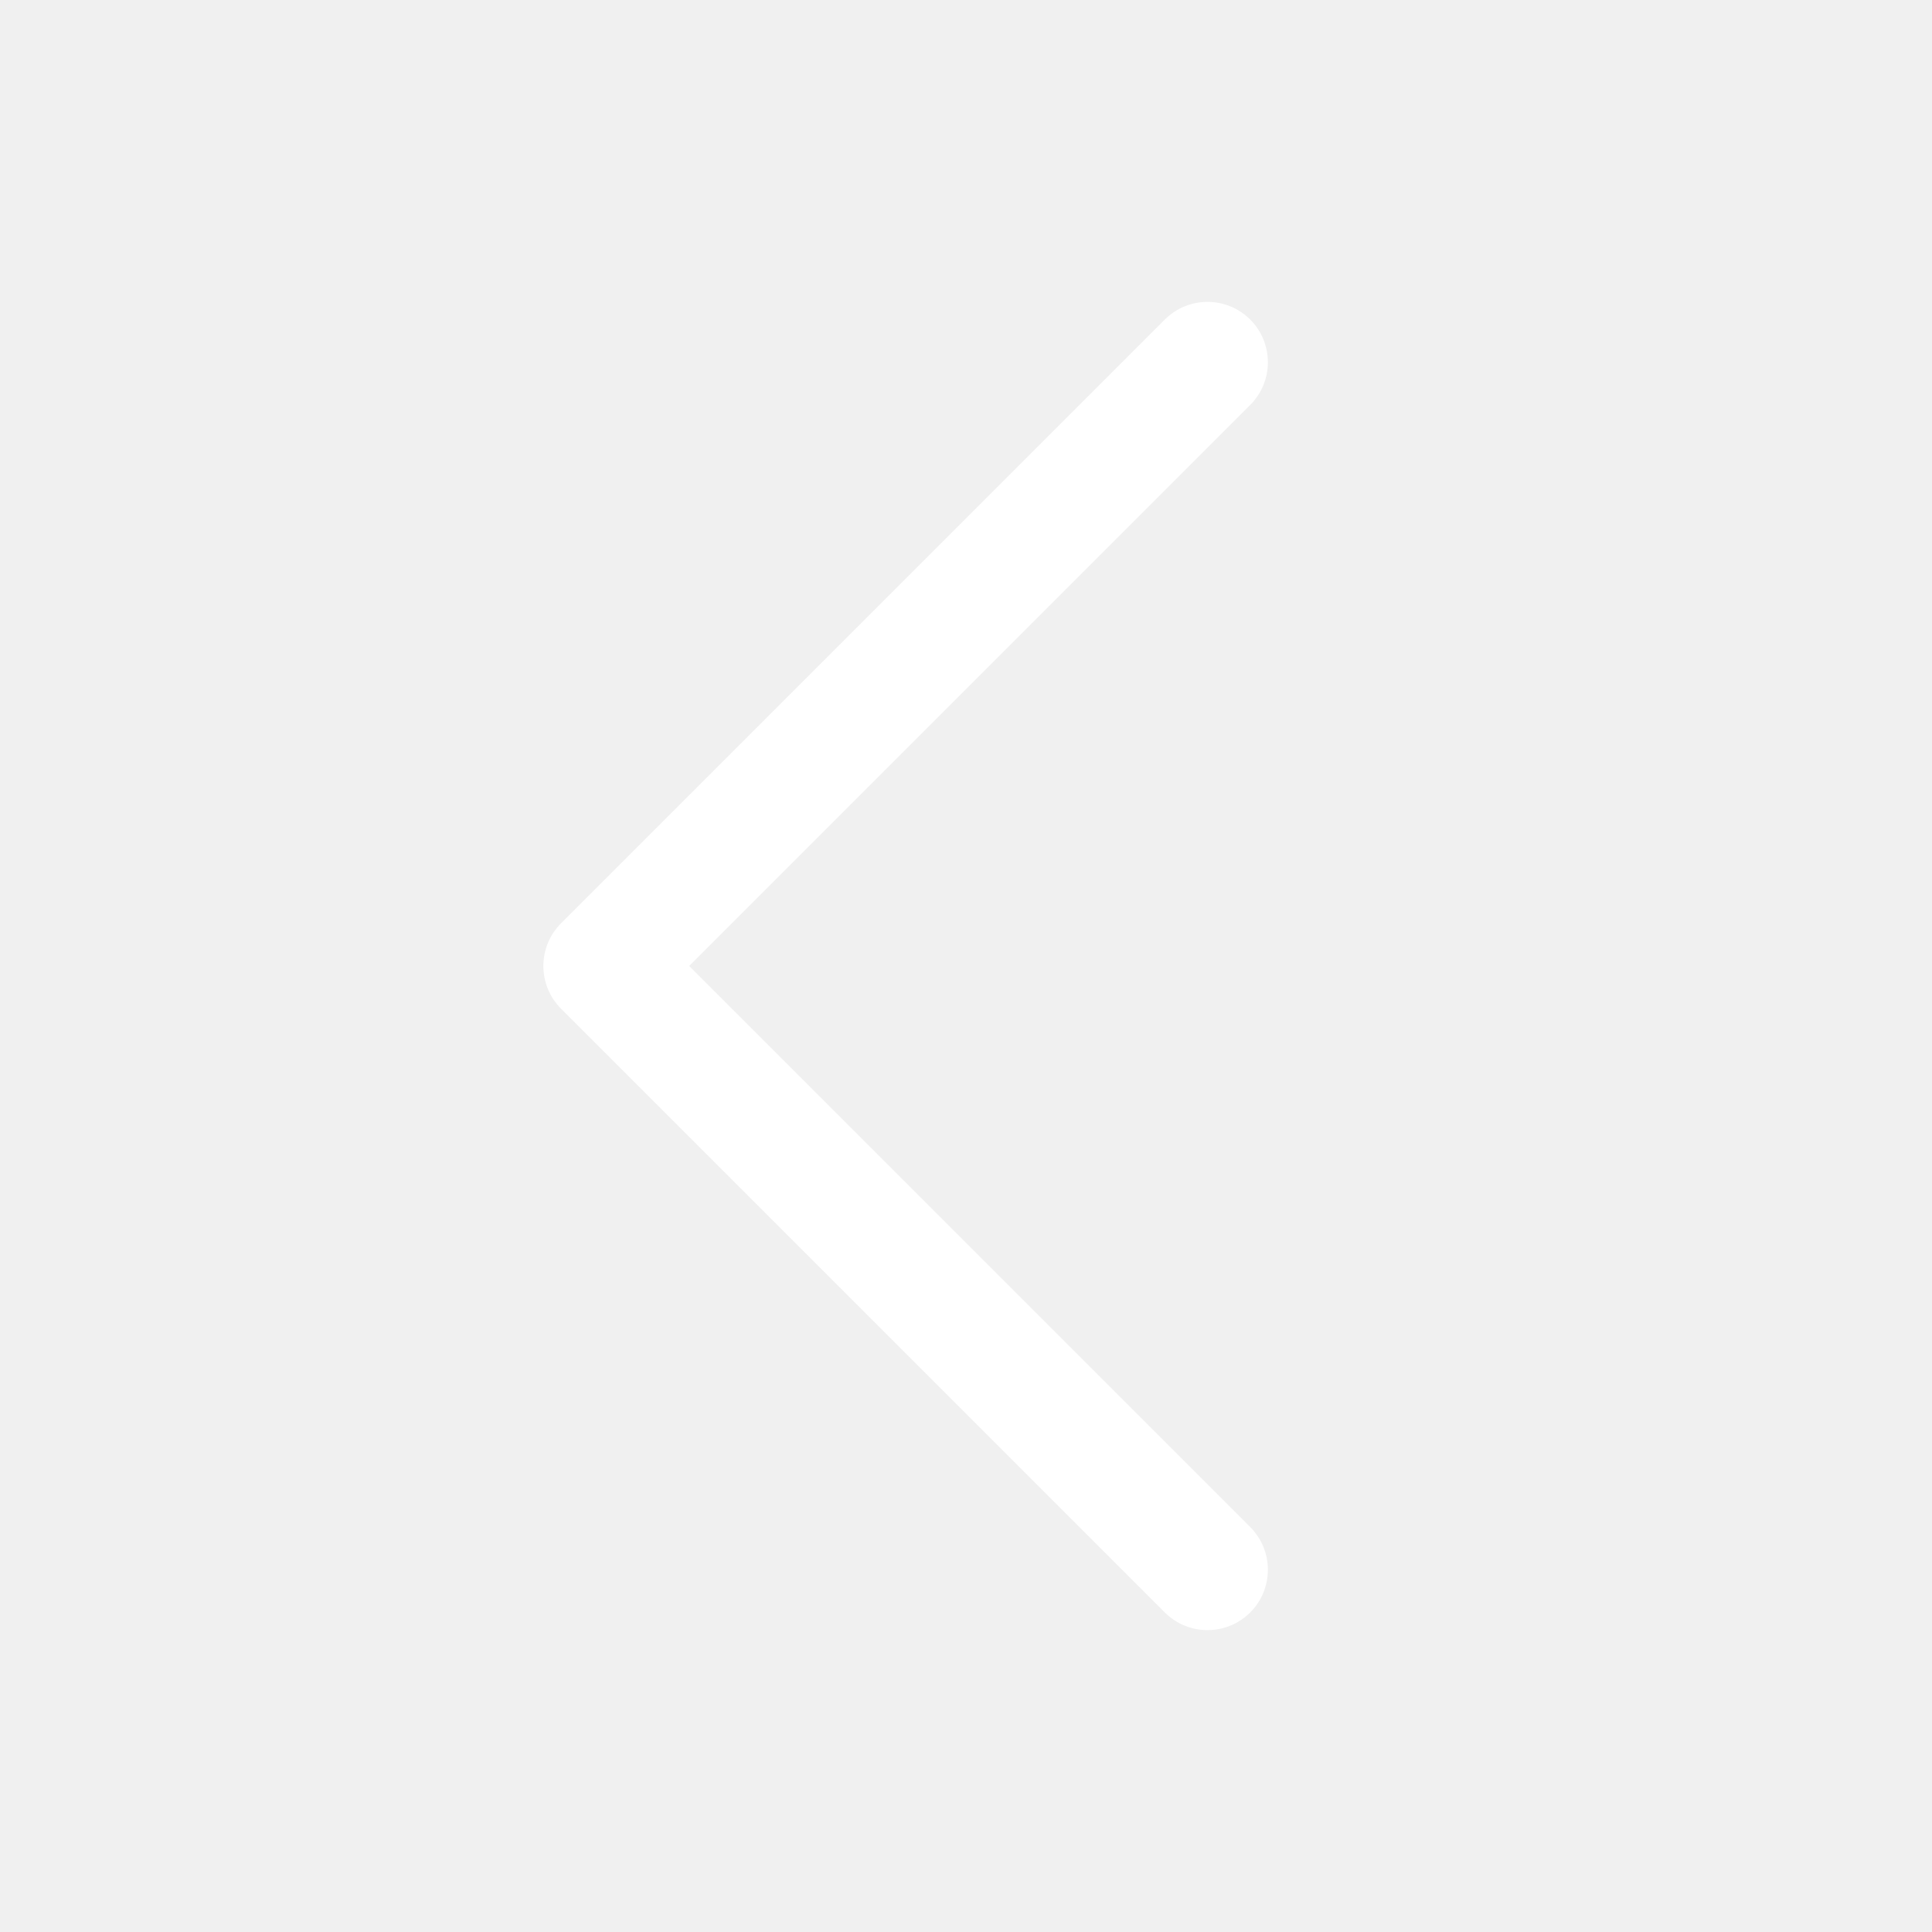
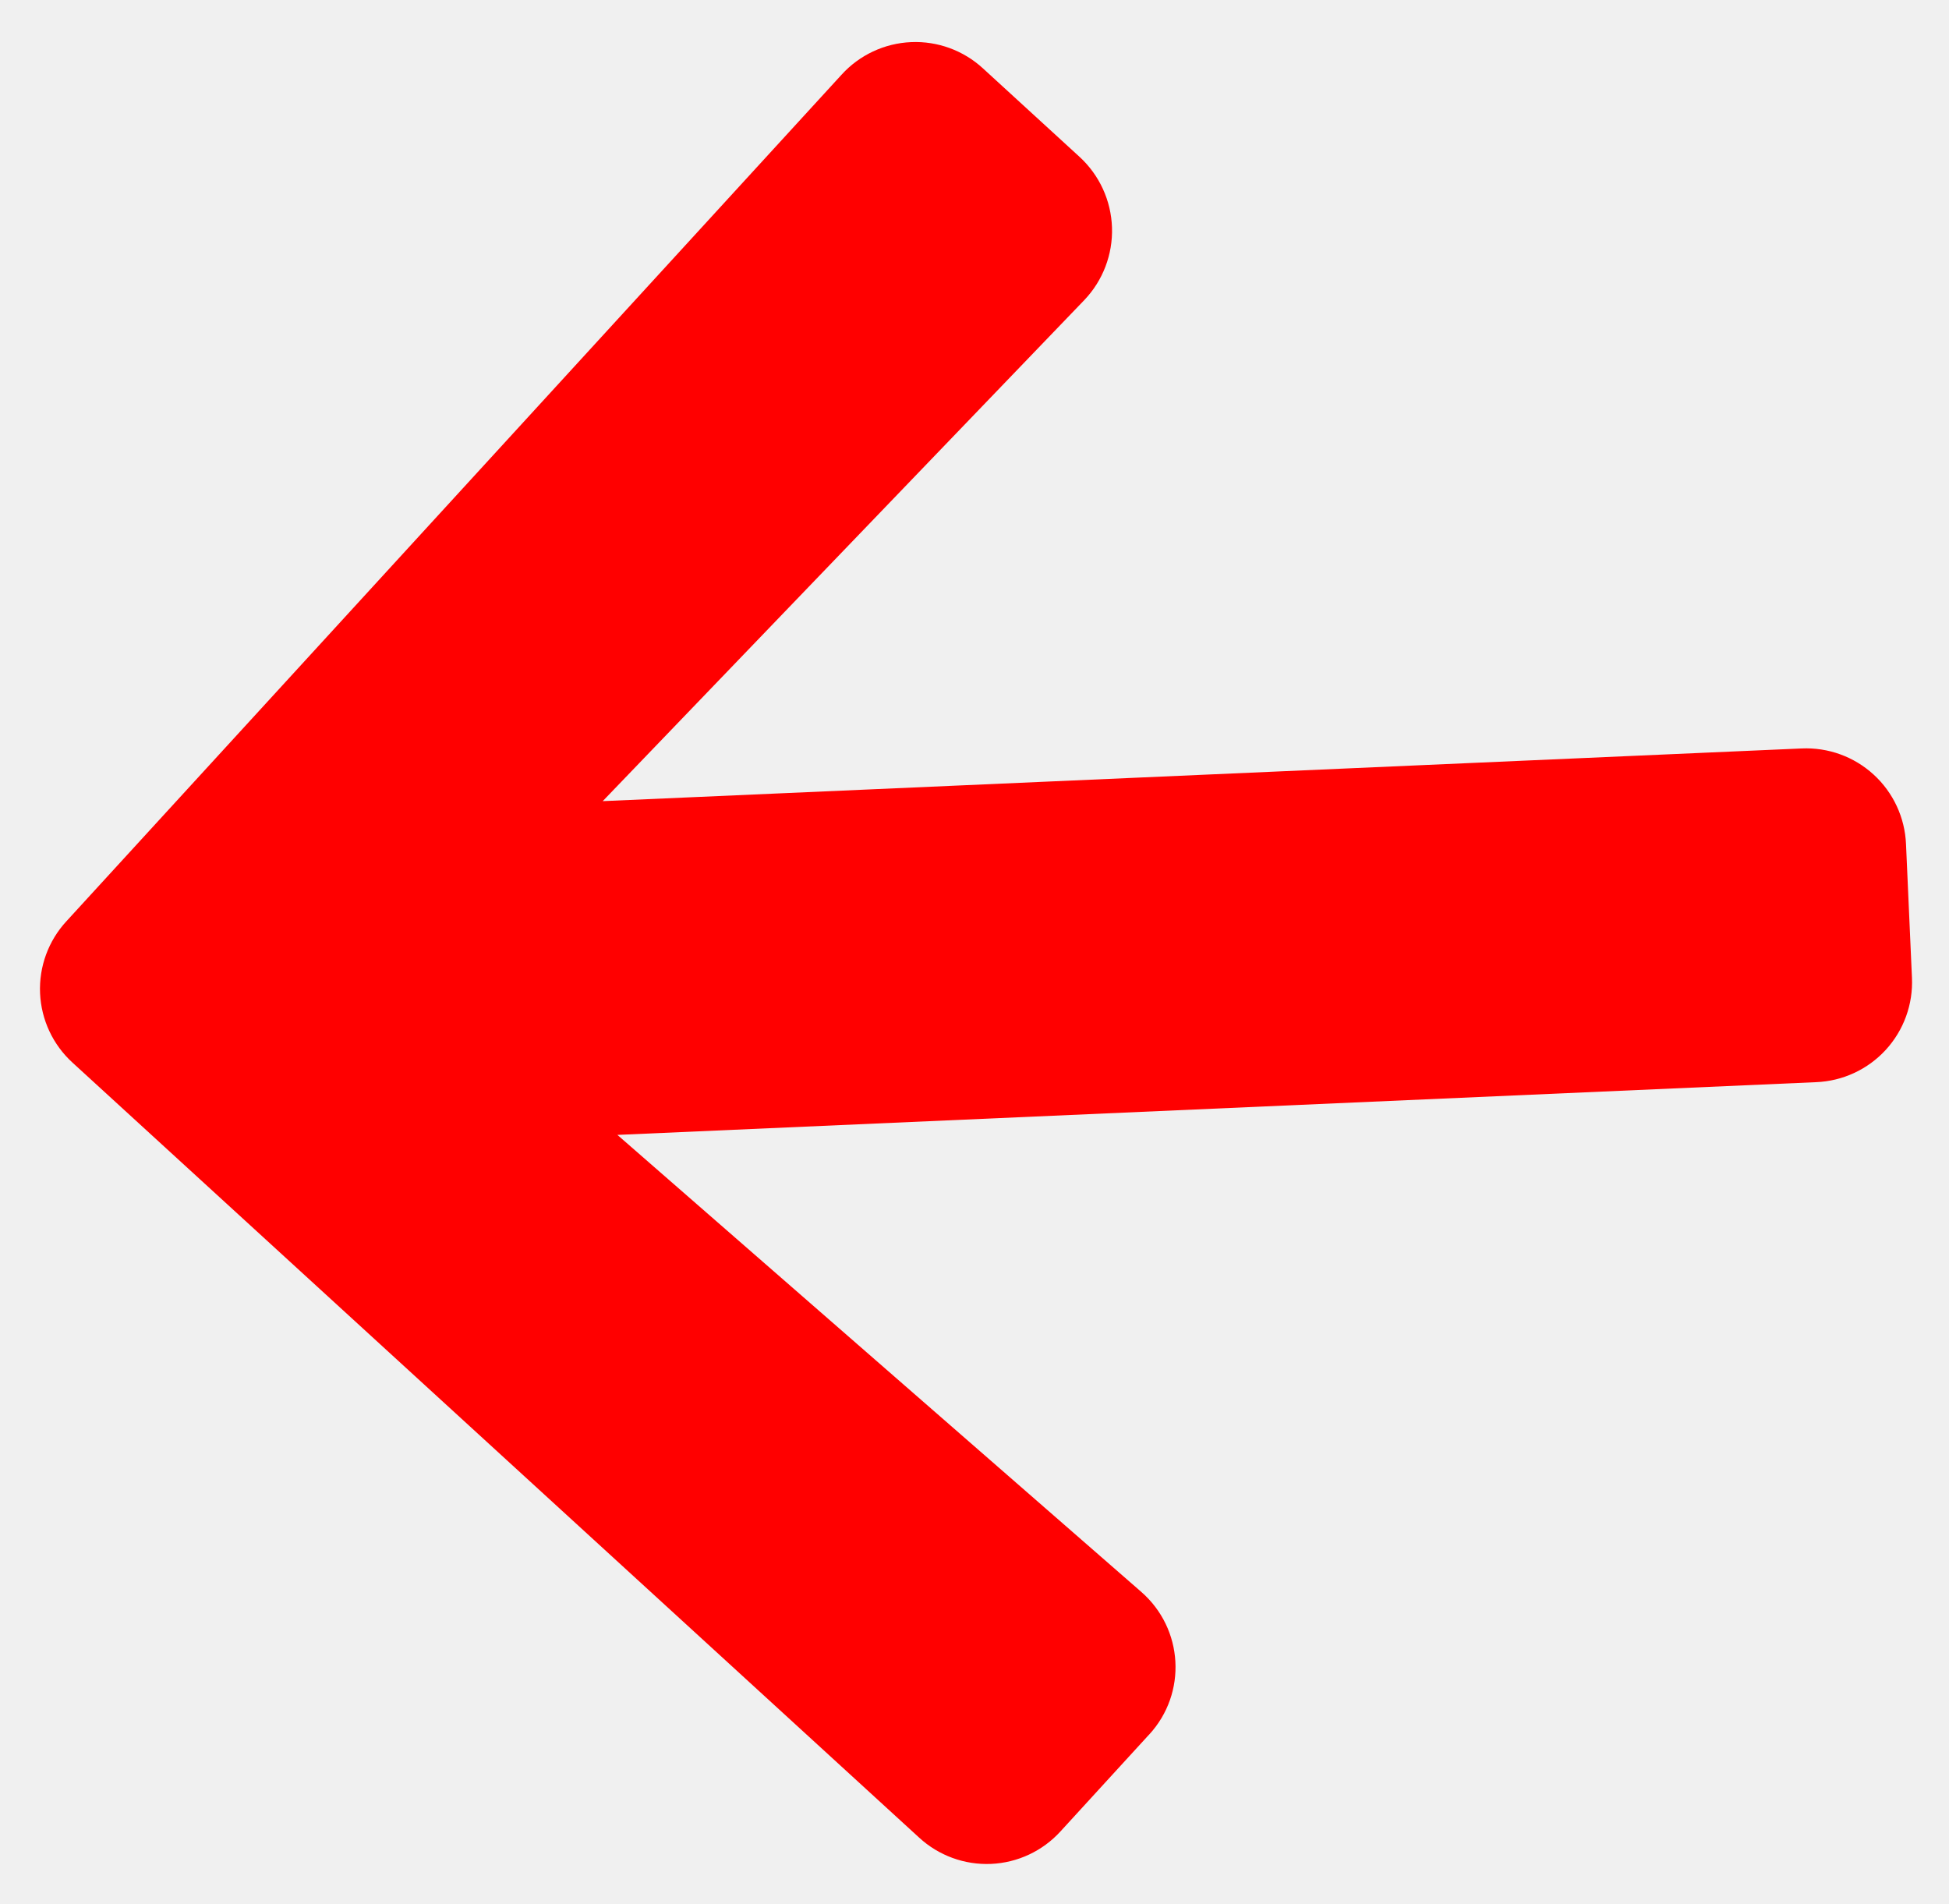
- <svg xmlns="http://www.w3.org/2000/svg" width="40" height="40" viewBox="0 0 40 40" fill="none">
-   <path fill-rule="evenodd" clip-rule="evenodd" d="M25.884 6.616C26.372 7.104 26.372 7.896 25.884 8.384L14.268 20L25.884 31.616C26.372 32.104 26.372 32.896 25.884 33.384C25.396 33.872 24.604 33.872 24.116 33.384L11.616 20.884C11.128 20.396 11.128 19.604 11.616 19.116L24.116 6.616C24.604 6.128 25.396 6.128 25.884 6.616Z" fill="white" />
+ <svg xmlns="http://www.w3.org/2000/svg" width="32.822" height="32.059" viewBox="1258.091 437.97 32.822 32.059">
+   <path d="m1277.44 467.18-1.49 1.628a1.68 1.68 0 0 1-2.381.104l-14.256-13.048a1.68 1.68 0 0 1-.104-2.381l13.055-14.256a1.68 1.68 0 0 1 2.381-.105l1.628 1.491a1.69 1.69 0 0 1 .078 2.41l-8.11 8.437 20.188-.887a1.683 1.683 0 0 1 1.76 1.611l.1 2.248a1.683 1.683 0 0 1-1.613 1.76l-20.188.888 8.819 7.692c.717.623.779 1.71.134 2.408Z" fill="red" fill-rule="evenodd" data-name="Icon awesome-arrow-right" />
</svg>
